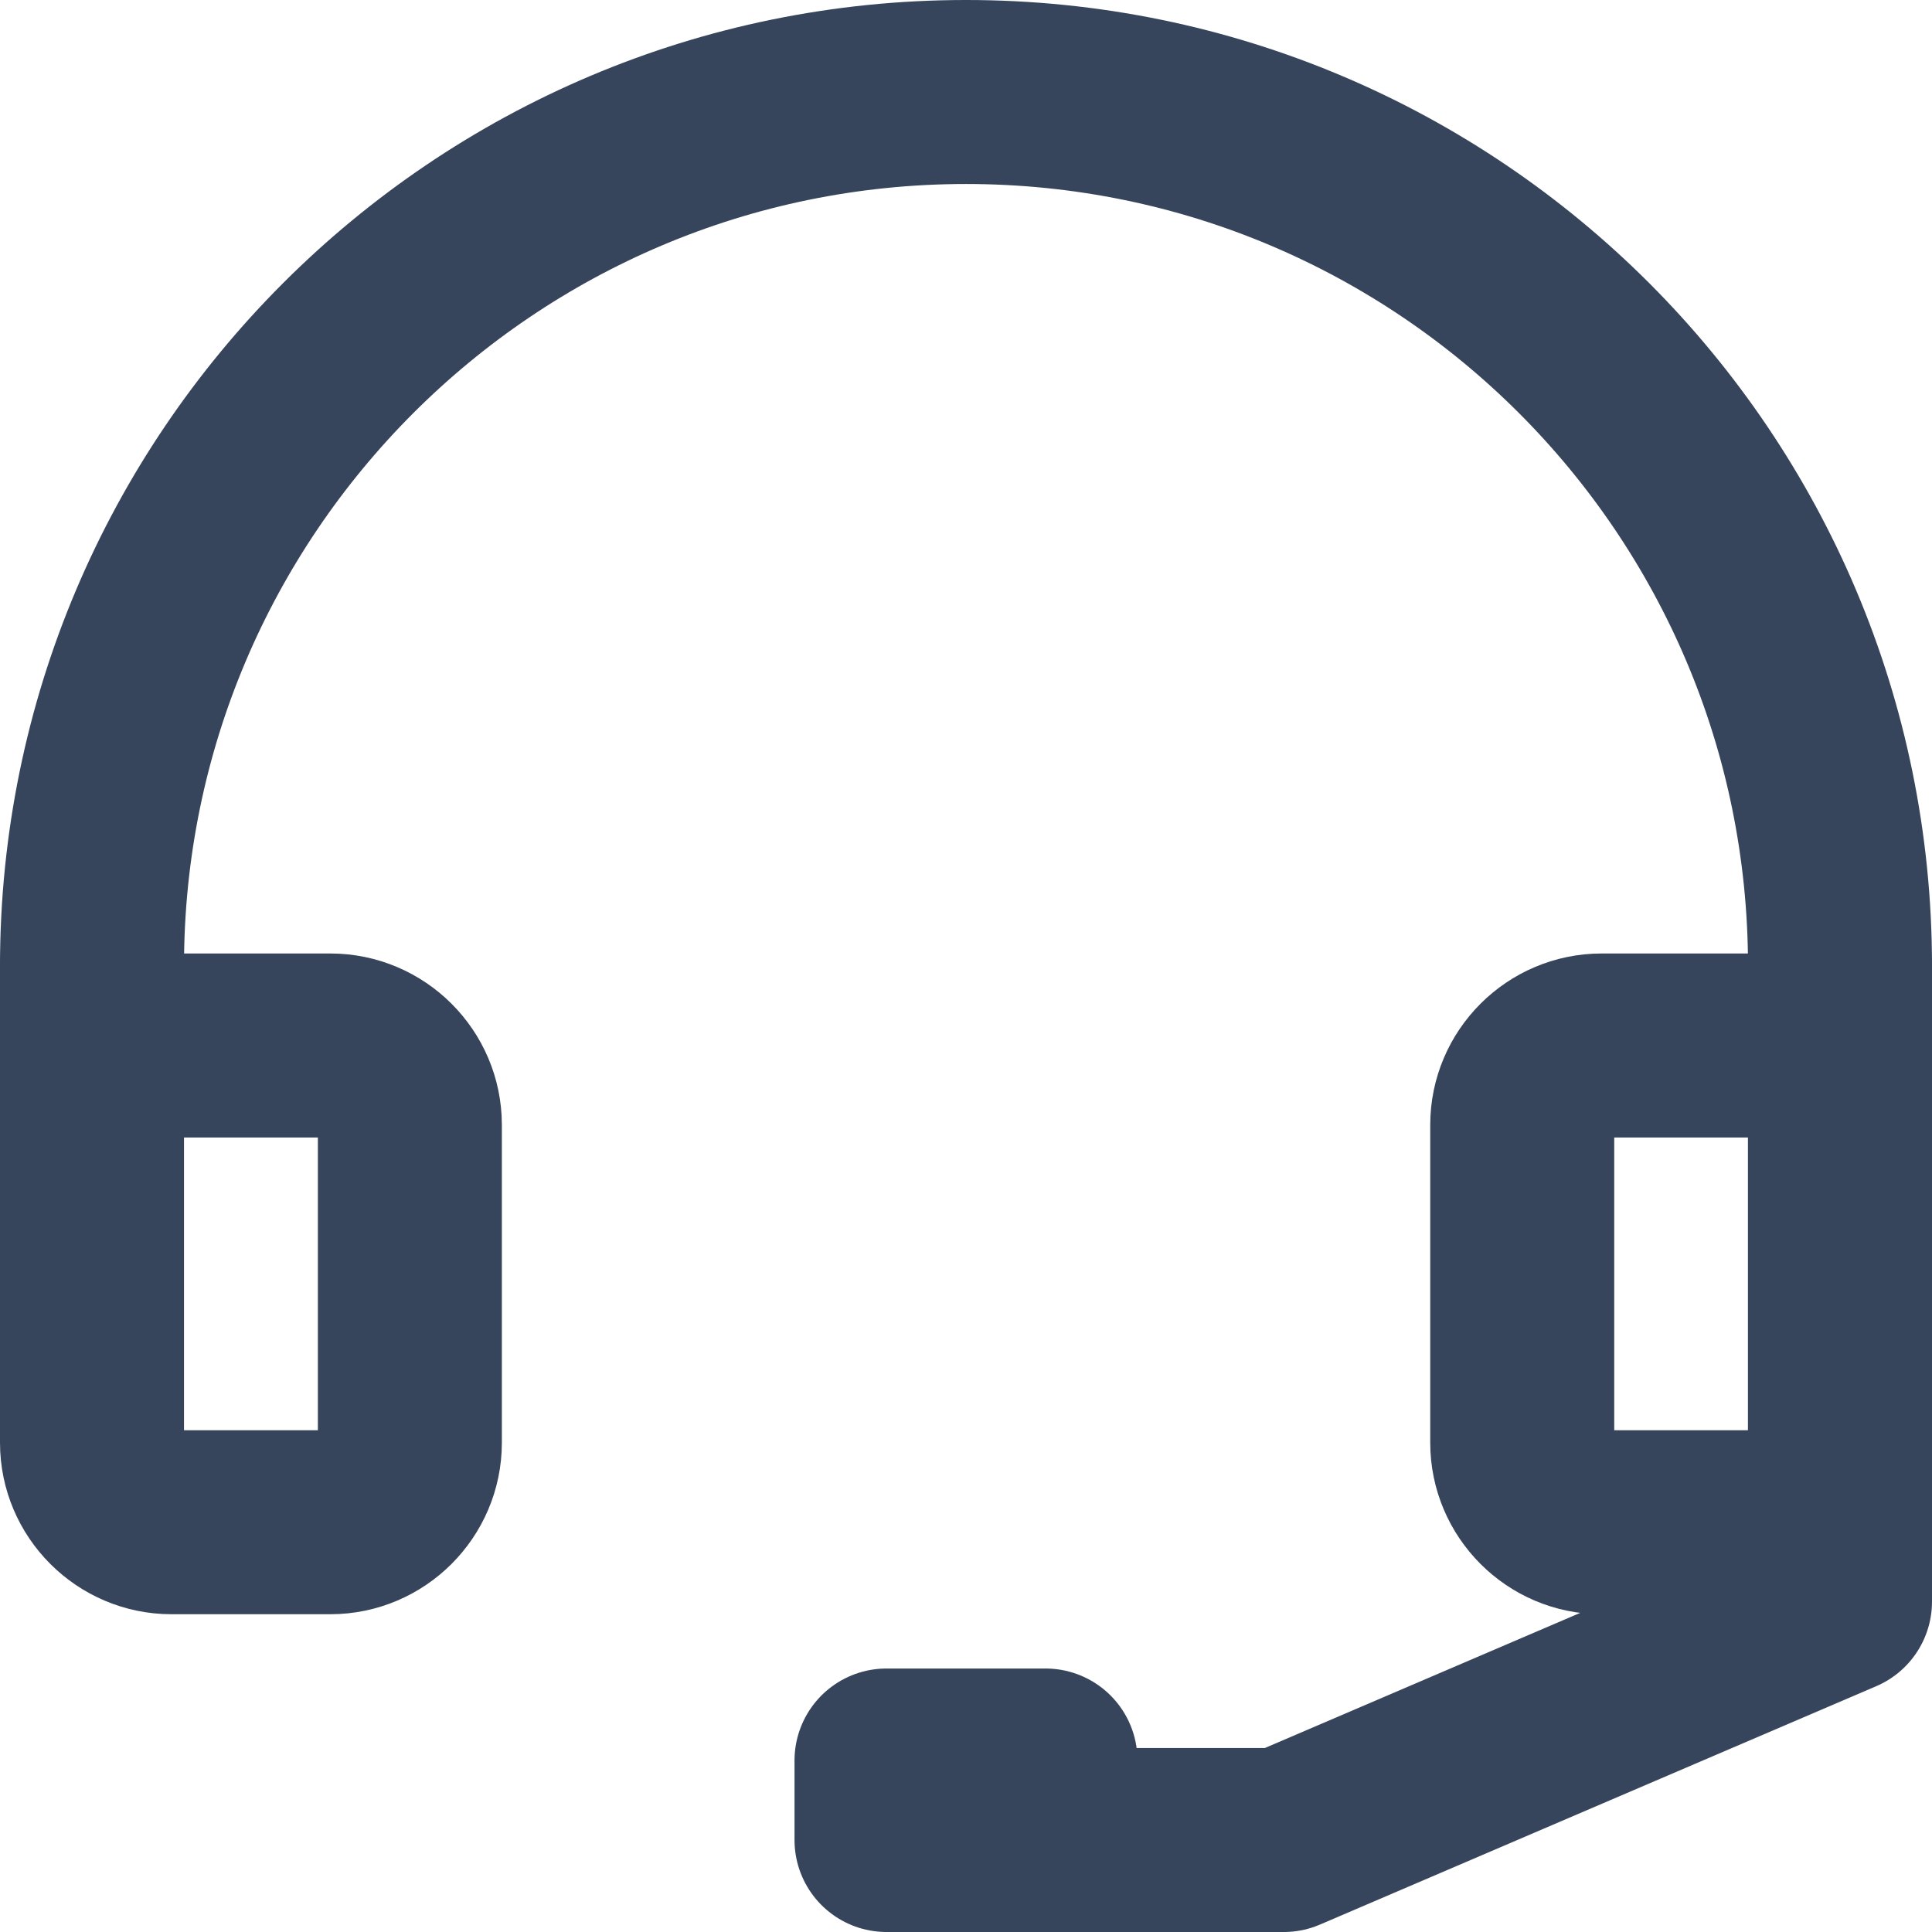
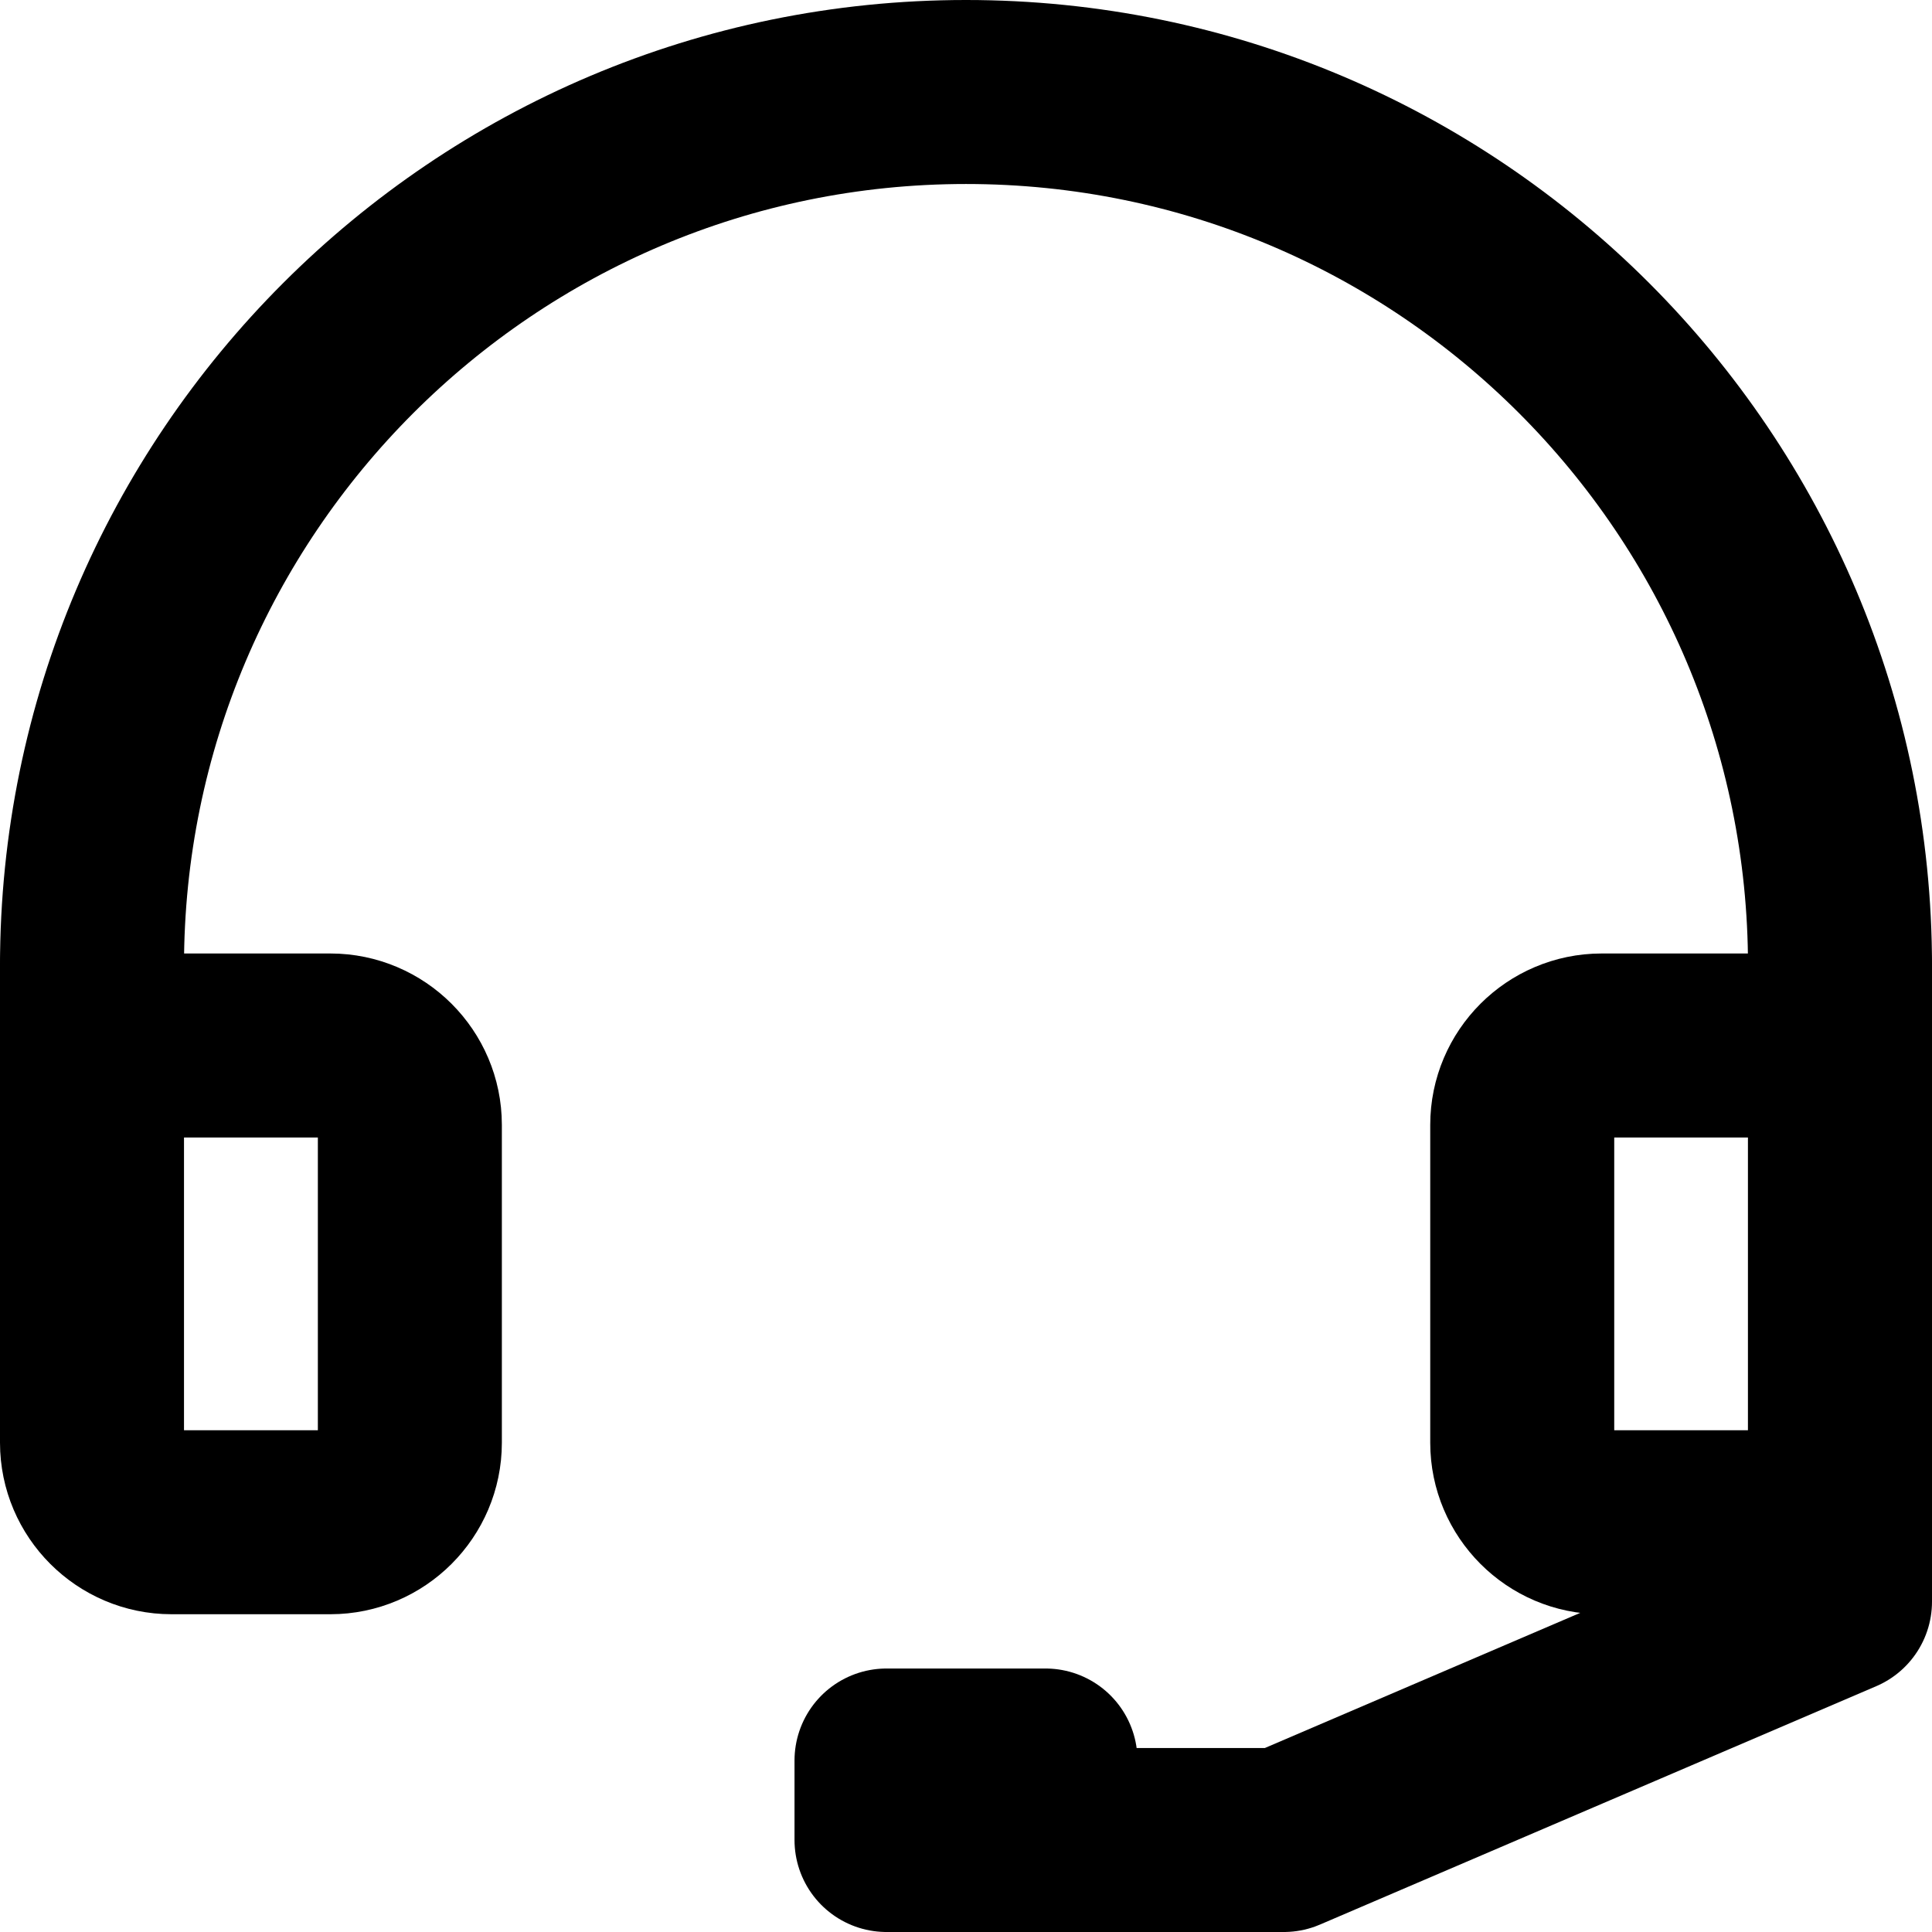
- <svg xmlns="http://www.w3.org/2000/svg" width="21" height="21" viewBox="0 0 21 21" fill="none">
-   <path d="M4.455 15.682C4.455 16.157 4.066 16.546 3.591 16.546H1.864C1.389 16.546 1 16.157 1 15.682V12.227C1 11.752 1.389 11.364 1.864 11.364H3.591C4.066 11.364 4.455 11.752 4.455 12.227V15.682Z" stroke="#37455C" stroke-width="2" stroke-miterlimit="10" stroke-linecap="round" stroke-linejoin="round" />
-   <path d="M1 12.227V10.5" stroke="#37455C" stroke-width="2" stroke-miterlimit="10" stroke-linecap="round" stroke-linejoin="round" />
-   <path d="M1 10.5C1 5.258 5.258 1 10.5 1C15.751 1 20 5.258 20 10.5" stroke="#37455C" stroke-width="2" stroke-miterlimit="10" stroke-linecap="round" stroke-linejoin="round" />
-   <path d="M16.546 15.682C16.546 16.157 16.934 16.546 17.409 16.546H19.136C19.611 16.546 20 16.157 20 15.682V12.227C20 11.752 19.611 11.364 19.136 11.364H17.409C16.934 11.364 16.546 11.752 16.546 12.227V15.682Z" stroke="#37455C" stroke-width="2" stroke-miterlimit="10" stroke-linecap="round" stroke-linejoin="round" />
-   <path d="M20 12.227V10.5" stroke="#37455C" stroke-width="2" stroke-miterlimit="10" stroke-linecap="round" stroke-linejoin="round" />
-   <path d="M11.364 19.136H9.636V20H11.364V19.136Z" stroke="#37455C" stroke-width="2" stroke-miterlimit="10" stroke-linecap="round" stroke-linejoin="round" />
-   <path d="M20 11.139V17.409L13.954 20H11.13" stroke="#37455C" stroke-width="2" stroke-miterlimit="10" stroke-linecap="round" stroke-linejoin="round" />
+ <svg xmlns="http://www.w3.org/2000/svg" width="21" height="21" viewBox="0 0 21 21" fill="none" stroke="currentColor">
+   <path d="M4.455 15.682C4.455 16.157 4.066 16.546 3.591 16.546H1.864C1.389 16.546 1 16.157 1 15.682V12.227C1 11.752 1.389 11.364 1.864 11.364H3.591C4.066 11.364 4.455 11.752 4.455 12.227V15.682Z" stroke="inherit" stroke-width="2" stroke-miterlimit="10" stroke-linecap="round" stroke-linejoin="round" />
+   <path d="M1 12.227V10.5" stroke="inherit" stroke-width="2" stroke-miterlimit="10" stroke-linecap="round" stroke-linejoin="round" />
+   <path d="M1 10.5C1 5.258 5.258 1 10.5 1C15.751 1 20 5.258 20 10.5" stroke="inherit" stroke-width="2" stroke-miterlimit="10" stroke-linecap="round" stroke-linejoin="round" />
+   <path d="M16.546 15.682C16.546 16.157 16.934 16.546 17.409 16.546H19.136C19.611 16.546 20 16.157 20 15.682V12.227C20 11.752 19.611 11.364 19.136 11.364H17.409C16.934 11.364 16.546 11.752 16.546 12.227V15.682Z" stroke="inherit" stroke-width="2" stroke-miterlimit="10" stroke-linecap="round" stroke-linejoin="round" />
+   <path d="M20 12.227V10.5" stroke="inherit" stroke-width="2" stroke-miterlimit="10" stroke-linecap="round" stroke-linejoin="round" />
+   <path d="M11.364 19.136H9.636V20H11.364V19.136Z" stroke="inherit" stroke-width="2" stroke-miterlimit="10" stroke-linecap="round" stroke-linejoin="round" />
+   <path d="M20 11.139V17.409L13.954 20H11.13" stroke="inherit" stroke-width="2" stroke-miterlimit="10" stroke-linecap="round" stroke-linejoin="round" />
</svg>
